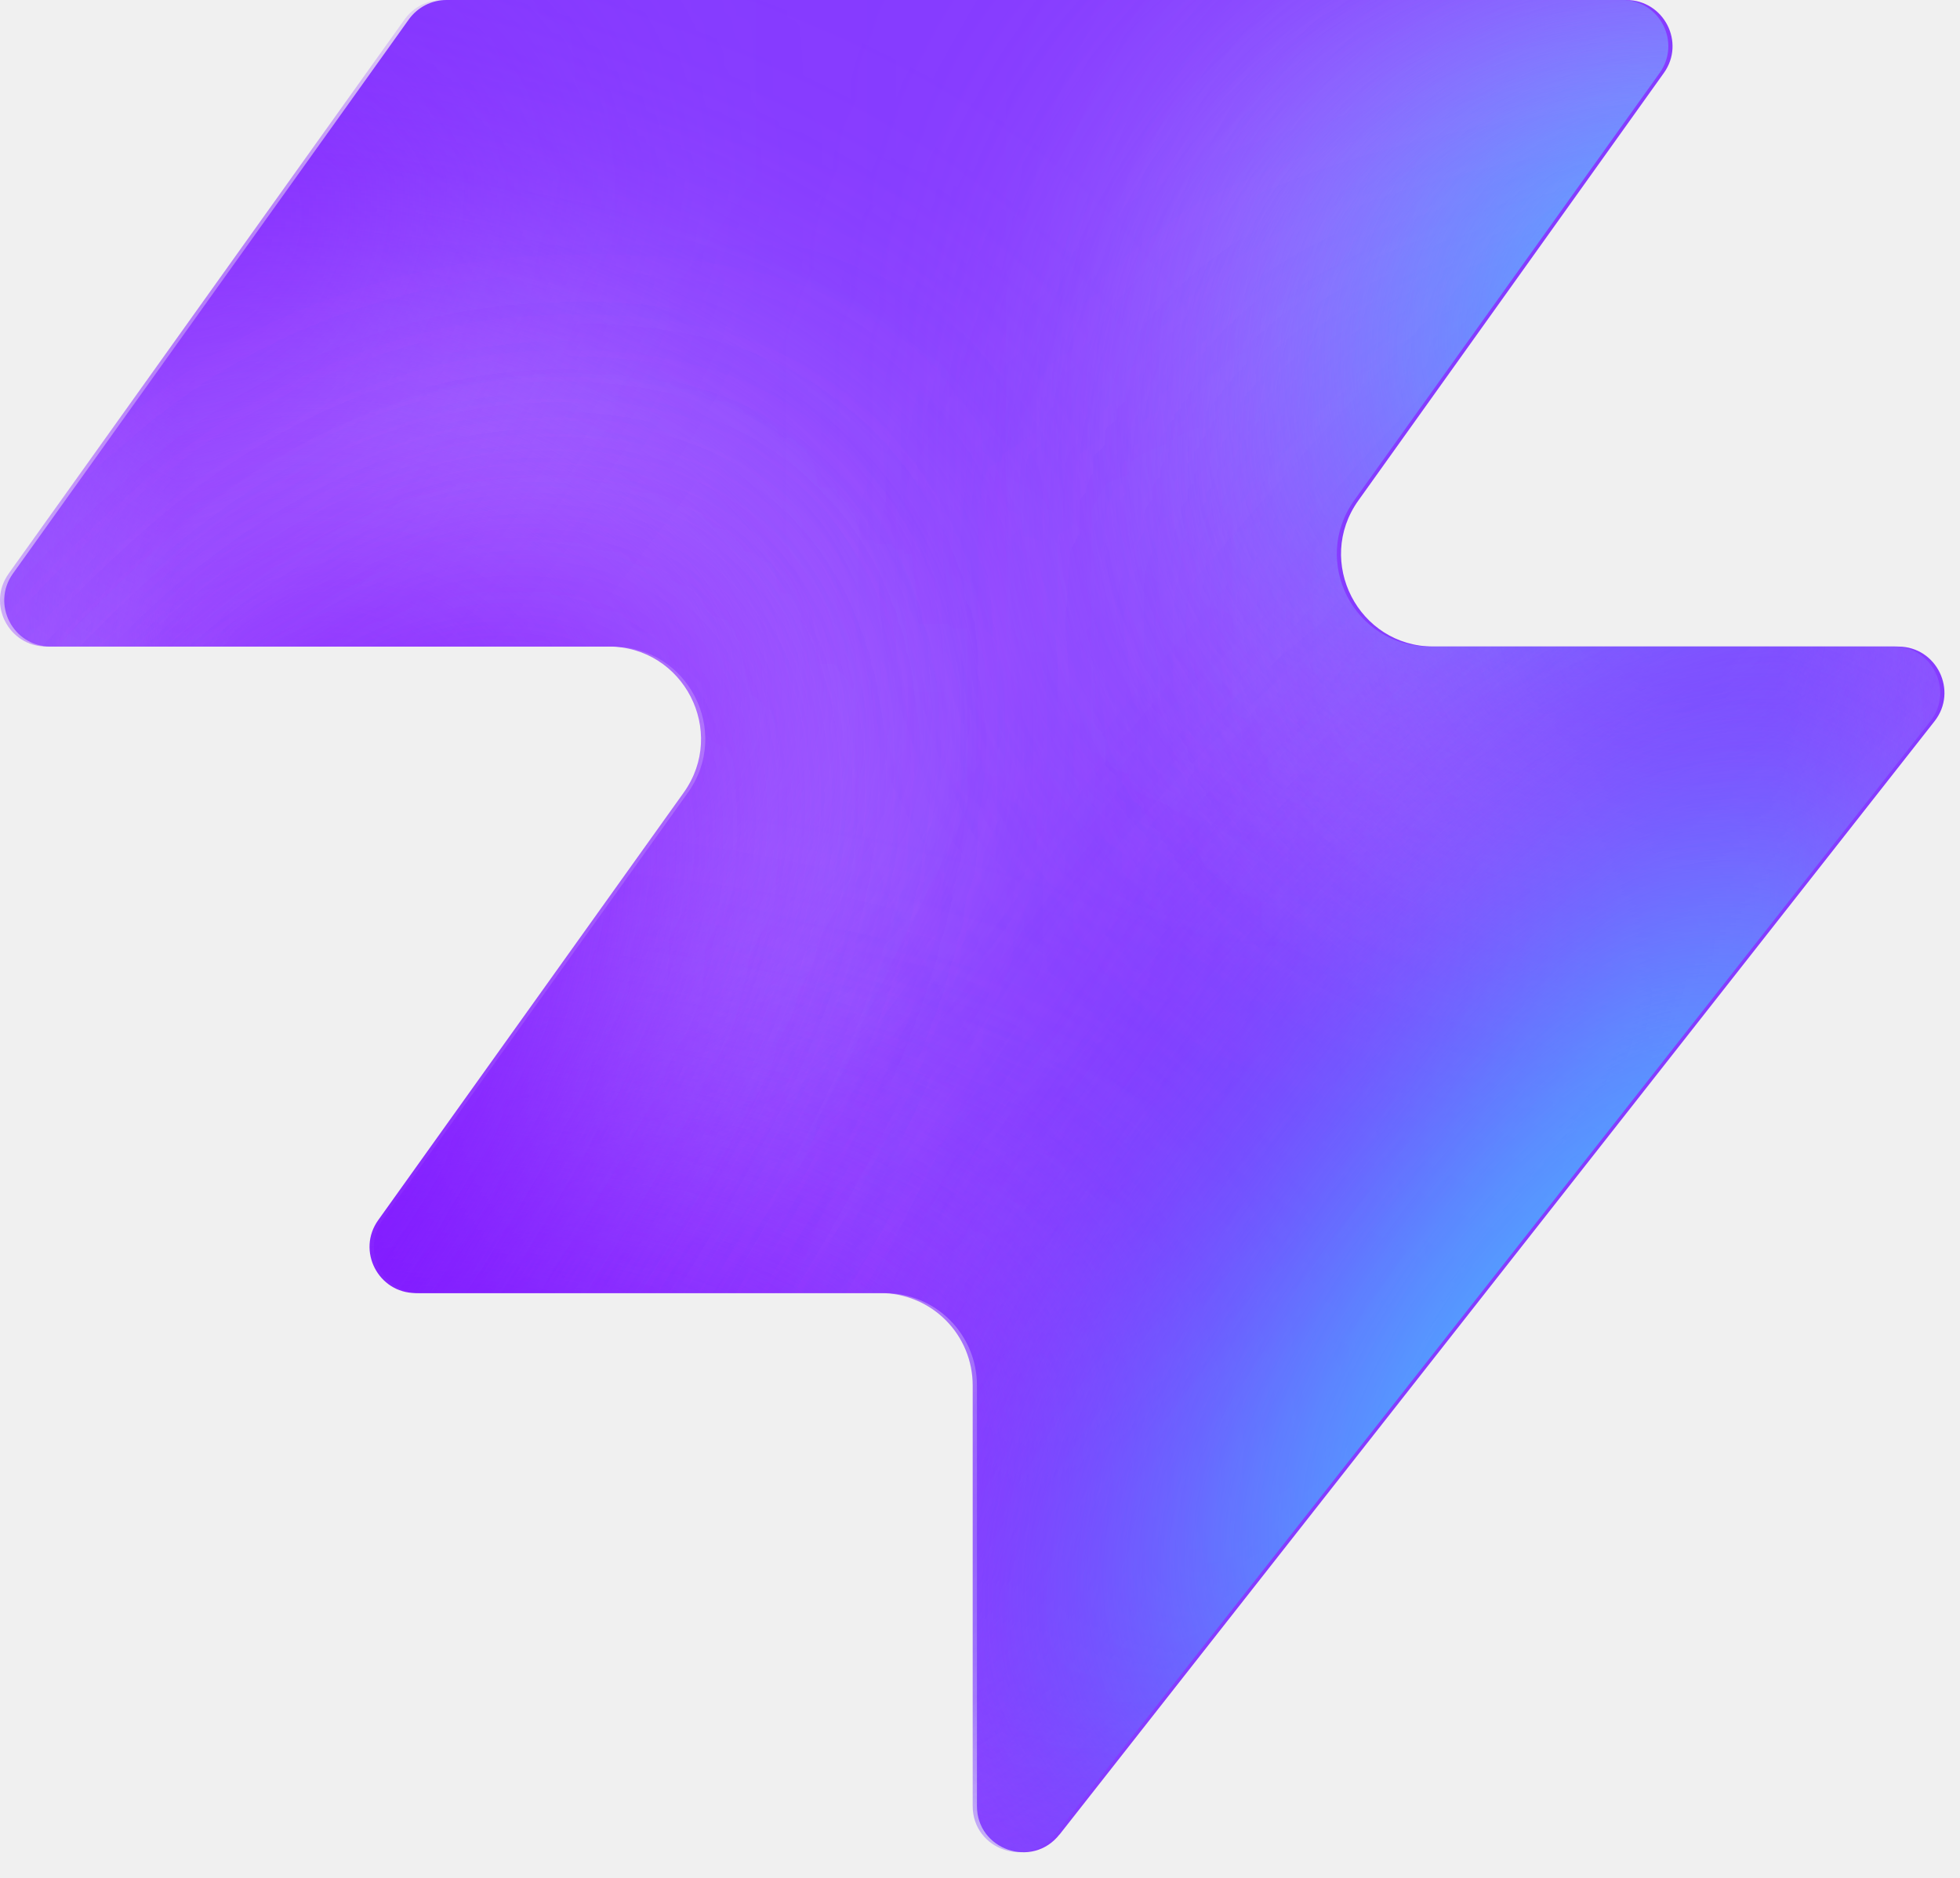
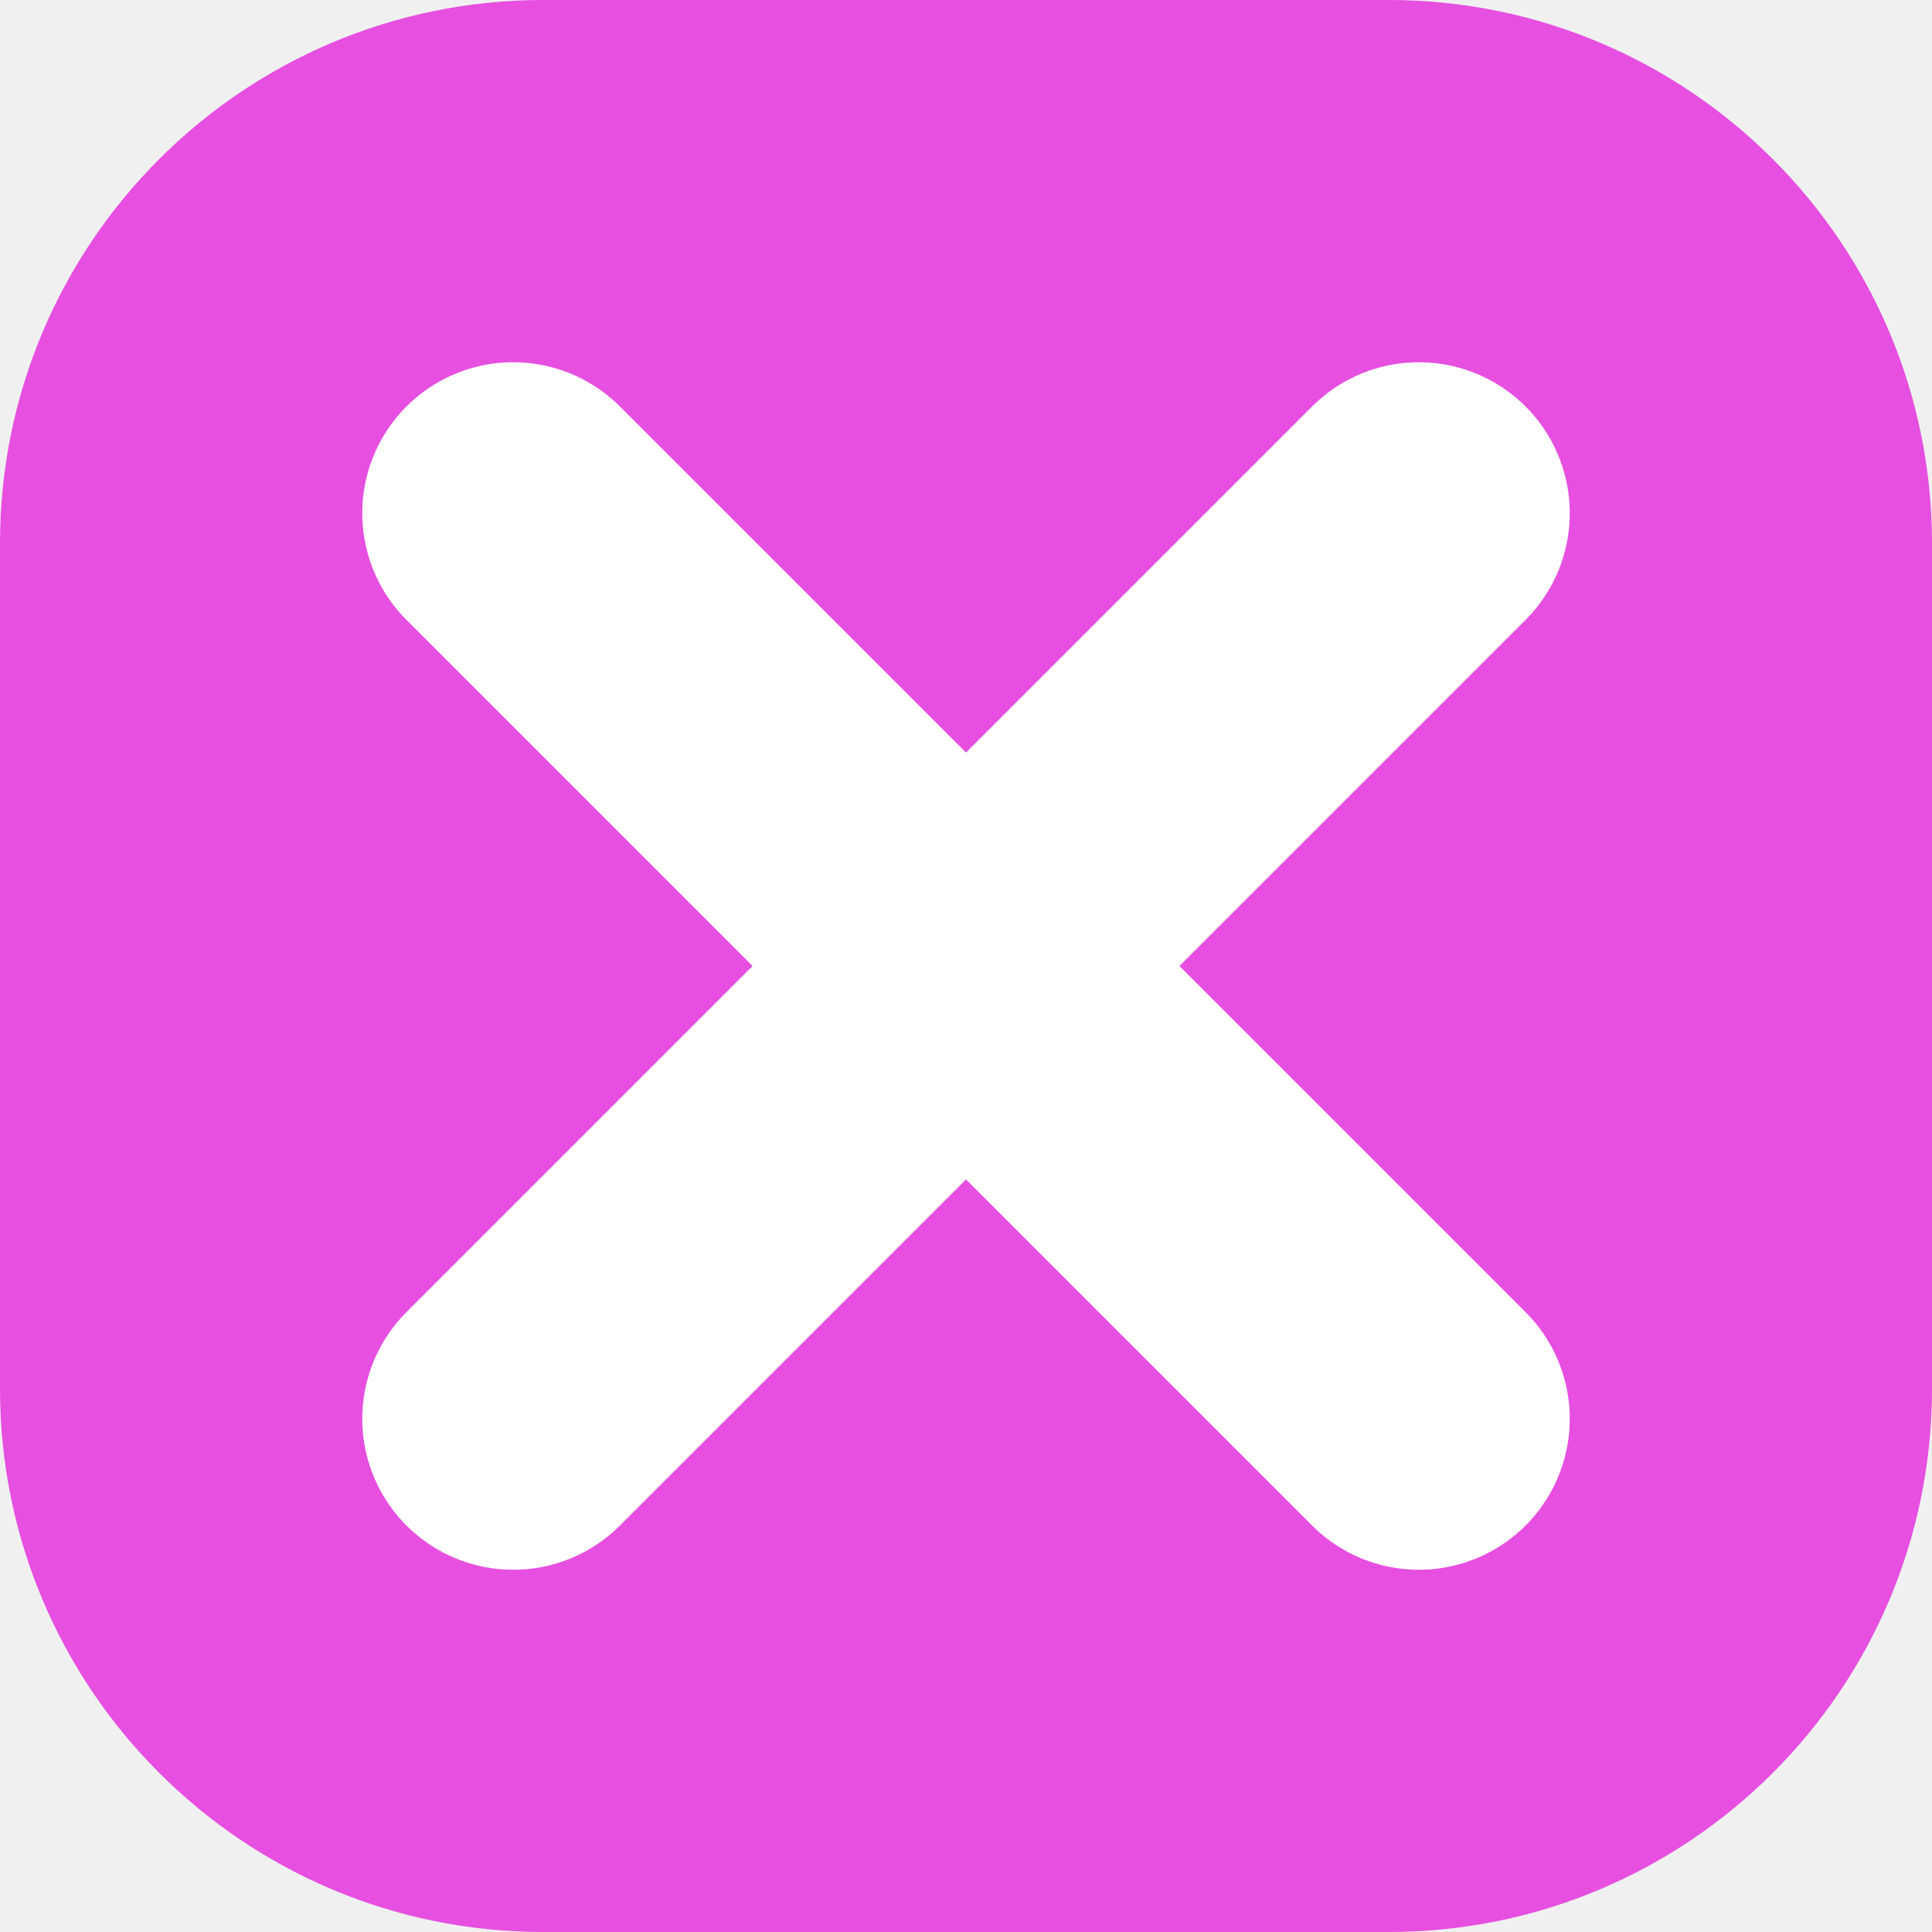
- <svg xmlns="http://www.w3.org/2000/svg" width="48" height="46" fill="none" viewBox="0 0 48 46">
-   <path fill="#863bff" d="M25.946 44.938c-.664.845-2.021.375-2.021-.698V33.937a2.26 2.26 0 0 0-2.262-2.262H10.287c-.92 0-1.456-1.04-.92-1.788l7.48-10.471c1.07-1.497 0-3.578-1.842-3.578H1.237c-.92 0-1.456-1.04-.92-1.788L10.013.474c.214-.297.556-.474.92-.474h28.894c.92 0 1.456 1.04.92 1.788l-7.48 10.471c-1.07 1.498 0 3.579 1.842 3.579h11.377c.943 0 1.473 1.088.89 1.83L25.947 44.94z" style="fill:#863bff;fill:color(display-p3 .525 .23 1);fill-opacity:1" />
-   <mask id="a" width="48" height="46" x="0" y="0" maskUnits="userSpaceOnUse" style="mask-type:alpha">
-     <path fill="#000" d="M25.842 44.938c-.664.844-2.021.375-2.021-.698V33.937a2.26 2.26 0 0 0-2.262-2.262H10.183c-.92 0-1.456-1.04-.92-1.788l7.48-10.471c1.07-1.498 0-3.579-1.842-3.579H1.133c-.92 0-1.456-1.04-.92-1.787L9.91.473c.214-.297.556-.474.92-.474h28.894c.92 0 1.456 1.04.92 1.788l-7.48 10.471c-1.07 1.498 0 3.578 1.842 3.578h11.377c.943 0 1.473 1.088.89 1.832L25.843 44.94z" style="fill:#000;fill-opacity:1" />
-   </mask>
-   <g mask="url(#a)">
-     <g filter="url(#b)">
-       <ellipse cx="5.508" cy="14.704" fill="#ede6ff" rx="5.508" ry="14.704" style="fill:#ede6ff;fill:color(display-p3 .927 .903 1);fill-opacity:1" transform="matrix(.00324 1 1 -.00324 -4.47 31.516)" />
-     </g>
-     <g filter="url(#c)">
-       <ellipse cx="10.399" cy="29.851" fill="#ede6ff" rx="10.399" ry="29.851" style="fill:#ede6ff;fill:color(display-p3 .927 .903 1);fill-opacity:1" transform="matrix(.00324 1 1 -.00324 -39.328 7.883)" />
-     </g>
-     <g filter="url(#d)">
-       <ellipse cx="5.508" cy="30.487" fill="#7e14ff" rx="5.508" ry="30.487" style="fill:#7e14ff;fill:color(display-p3 .492 .077 1);fill-opacity:1" transform="rotate(89.814 -25.913 -14.639)scale(1 -1)" />
-     </g>
-     <g filter="url(#e)">
-       <ellipse cx="5.508" cy="30.599" fill="#7e14ff" rx="5.508" ry="30.599" style="fill:#7e14ff;fill:color(display-p3 .492 .077 1);fill-opacity:1" transform="rotate(89.814 -32.644 -3.334)scale(1 -1)" />
-     </g>
-     <g filter="url(#f)">
-       <ellipse cx="5.508" cy="30.599" fill="#7e14ff" rx="5.508" ry="30.599" style="fill:#7e14ff;fill:color(display-p3 .492 .077 1);fill-opacity:1" transform="matrix(.00324 1 1 -.00324 -34.34 30.47)" />
-     </g>
-     <g filter="url(#g)">
-       <ellipse cx="14.072" cy="22.078" fill="#ede6ff" rx="14.072" ry="22.078" style="fill:#ede6ff;fill:color(display-p3 .927 .903 1);fill-opacity:1" transform="rotate(93.35 24.506 48.493)scale(-1 1)" />
-     </g>
-     <g filter="url(#h)">
-       <ellipse cx="3.47" cy="21.501" fill="#7e14ff" rx="3.47" ry="21.501" style="fill:#7e14ff;fill:color(display-p3 .492 .077 1);fill-opacity:1" transform="rotate(89.009 28.708 47.59)scale(-1 1)" />
-     </g>
-     <g filter="url(#i)">
-       <ellipse cx="3.47" cy="21.501" fill="#7e14ff" rx="3.47" ry="21.501" style="fill:#7e14ff;fill:color(display-p3 .492 .077 1);fill-opacity:1" transform="rotate(89.009 28.708 47.59)scale(-1 1)" />
-     </g>
-     <g filter="url(#j)">
-       <ellipse cx=".387" cy="8.972" fill="#7e14ff" rx="4.407" ry="29.108" style="fill:#7e14ff;fill:color(display-p3 .492 .077 1);fill-opacity:1" transform="rotate(39.51 .387 8.972)" />
-     </g>
-     <g filter="url(#k)">
-       <ellipse cx="47.523" cy="-6.092" fill="#7e14ff" rx="4.407" ry="29.108" style="fill:#7e14ff;fill:color(display-p3 .492 .077 1);fill-opacity:1" transform="rotate(37.892 47.523 -6.092)" />
-     </g>
-     <g filter="url(#l)">
-       <ellipse cx="41.412" cy="6.333" fill="#47bfff" rx="5.971" ry="9.665" style="fill:#47bfff;fill:color(display-p3 .28 .748 1);fill-opacity:1" transform="rotate(37.892 41.412 6.333)" />
-     </g>
-     <g filter="url(#m)">
-       <ellipse cx="-1.879" cy="38.332" fill="#7e14ff" rx="4.407" ry="29.108" style="fill:#7e14ff;fill:color(display-p3 .492 .077 1);fill-opacity:1" transform="rotate(37.892 -1.88 38.332)" />
-     </g>
-     <g filter="url(#n)">
-       <ellipse cx="-1.879" cy="38.332" fill="#7e14ff" rx="4.407" ry="29.108" style="fill:#7e14ff;fill:color(display-p3 .492 .077 1);fill-opacity:1" transform="rotate(37.892 -1.88 38.332)" />
-     </g>
-     <g filter="url(#o)">
-       <ellipse cx="35.651" cy="29.907" fill="#7e14ff" rx="4.407" ry="29.108" style="fill:#7e14ff;fill:color(display-p3 .492 .077 1);fill-opacity:1" transform="rotate(37.892 35.651 29.907)" />
-     </g>
-     <g filter="url(#p)">
-       <ellipse cx="38.418" cy="32.4" fill="#47bfff" rx="5.971" ry="15.297" style="fill:#47bfff;fill:color(display-p3 .28 .748 1);fill-opacity:1" transform="rotate(37.892 38.418 32.4)" />
-     </g>
-   </g>
-   <defs>
-     <filter id="b" width="60.045" height="41.654" x="-19.77" y="16.149" color-interpolation-filters="sRGB" filterUnits="userSpaceOnUse">
-       <feFlood flood-opacity="0" result="BackgroundImageFix" />
-       <feBlend in="SourceGraphic" in2="BackgroundImageFix" result="shape" />
-       <feGaussianBlur result="effect1_foregroundBlur_2002_17158" stdDeviation="7.659" />
-     </filter>
-     <filter id="c" width="90.34" height="51.437" x="-54.613" y="-7.533" color-interpolation-filters="sRGB" filterUnits="userSpaceOnUse">
-       <feFlood flood-opacity="0" result="BackgroundImageFix" />
-       <feBlend in="SourceGraphic" in2="BackgroundImageFix" result="shape" />
-       <feGaussianBlur result="effect1_foregroundBlur_2002_17158" stdDeviation="7.659" />
-     </filter>
-     <filter id="d" width="79.355" height="29.4" x="-49.64" y="2.03" color-interpolation-filters="sRGB" filterUnits="userSpaceOnUse">
-       <feFlood flood-opacity="0" result="BackgroundImageFix" />
-       <feBlend in="SourceGraphic" in2="BackgroundImageFix" result="shape" />
-       <feGaussianBlur result="effect1_foregroundBlur_2002_17158" stdDeviation="4.596" />
-     </filter>
-     <filter id="e" width="79.579" height="29.4" x="-45.045" y="20.029" color-interpolation-filters="sRGB" filterUnits="userSpaceOnUse">
-       <feFlood flood-opacity="0" result="BackgroundImageFix" />
-       <feBlend in="SourceGraphic" in2="BackgroundImageFix" result="shape" />
-       <feGaussianBlur result="effect1_foregroundBlur_2002_17158" stdDeviation="4.596" />
-     </filter>
-     <filter id="f" width="79.579" height="29.4" x="-43.513" y="21.178" color-interpolation-filters="sRGB" filterUnits="userSpaceOnUse">
-       <feFlood flood-opacity="0" result="BackgroundImageFix" />
-       <feBlend in="SourceGraphic" in2="BackgroundImageFix" result="shape" />
-       <feGaussianBlur result="effect1_foregroundBlur_2002_17158" stdDeviation="4.596" />
-     </filter>
-     <filter id="g" width="74.749" height="58.852" x="15.756" y="-17.901" color-interpolation-filters="sRGB" filterUnits="userSpaceOnUse">
-       <feFlood flood-opacity="0" result="BackgroundImageFix" />
-       <feBlend in="SourceGraphic" in2="BackgroundImageFix" result="shape" />
-       <feGaussianBlur result="effect1_foregroundBlur_2002_17158" stdDeviation="7.659" />
-     </filter>
-     <filter id="h" width="61.377" height="25.362" x="23.548" y="2.284" color-interpolation-filters="sRGB" filterUnits="userSpaceOnUse">
-       <feFlood flood-opacity="0" result="BackgroundImageFix" />
-       <feBlend in="SourceGraphic" in2="BackgroundImageFix" result="shape" />
-       <feGaussianBlur result="effect1_foregroundBlur_2002_17158" stdDeviation="4.596" />
-     </filter>
-     <filter id="i" width="61.377" height="25.362" x="23.548" y="2.284" color-interpolation-filters="sRGB" filterUnits="userSpaceOnUse">
-       <feFlood flood-opacity="0" result="BackgroundImageFix" />
-       <feBlend in="SourceGraphic" in2="BackgroundImageFix" result="shape" />
-       <feGaussianBlur result="effect1_foregroundBlur_2002_17158" stdDeviation="4.596" />
-     </filter>
-     <filter id="j" width="56.045" height="63.649" x="-27.636" y="-22.853" color-interpolation-filters="sRGB" filterUnits="userSpaceOnUse">
-       <feFlood flood-opacity="0" result="BackgroundImageFix" />
-       <feBlend in="SourceGraphic" in2="BackgroundImageFix" result="shape" />
-       <feGaussianBlur result="effect1_foregroundBlur_2002_17158" stdDeviation="4.596" />
-     </filter>
-     <filter id="k" width="54.814" height="64.646" x="20.116" y="-38.415" color-interpolation-filters="sRGB" filterUnits="userSpaceOnUse">
-       <feFlood flood-opacity="0" result="BackgroundImageFix" />
-       <feBlend in="SourceGraphic" in2="BackgroundImageFix" result="shape" />
-       <feGaussianBlur result="effect1_foregroundBlur_2002_17158" stdDeviation="4.596" />
-     </filter>
-     <filter id="l" width="33.541" height="35.313" x="24.641" y="-11.323" color-interpolation-filters="sRGB" filterUnits="userSpaceOnUse">
-       <feFlood flood-opacity="0" result="BackgroundImageFix" />
-       <feBlend in="SourceGraphic" in2="BackgroundImageFix" result="shape" />
-       <feGaussianBlur result="effect1_foregroundBlur_2002_17158" stdDeviation="4.596" />
-     </filter>
-     <filter id="m" width="54.814" height="64.646" x="-29.286" y="6.009" color-interpolation-filters="sRGB" filterUnits="userSpaceOnUse">
-       <feFlood flood-opacity="0" result="BackgroundImageFix" />
-       <feBlend in="SourceGraphic" in2="BackgroundImageFix" result="shape" />
-       <feGaussianBlur result="effect1_foregroundBlur_2002_17158" stdDeviation="4.596" />
-     </filter>
-     <filter id="n" width="54.814" height="64.646" x="-29.286" y="6.009" color-interpolation-filters="sRGB" filterUnits="userSpaceOnUse">
-       <feFlood flood-opacity="0" result="BackgroundImageFix" />
-       <feBlend in="SourceGraphic" in2="BackgroundImageFix" result="shape" />
-       <feGaussianBlur result="effect1_foregroundBlur_2002_17158" stdDeviation="4.596" />
-     </filter>
-     <filter id="o" width="54.814" height="64.646" x="8.244" y="-2.416" color-interpolation-filters="sRGB" filterUnits="userSpaceOnUse">
-       <feFlood flood-opacity="0" result="BackgroundImageFix" />
-       <feBlend in="SourceGraphic" in2="BackgroundImageFix" result="shape" />
-       <feGaussianBlur result="effect1_foregroundBlur_2002_17158" stdDeviation="4.596" />
-     </filter>
-     <filter id="p" width="39.409" height="43.623" x="18.713" y="10.588" color-interpolation-filters="sRGB" filterUnits="userSpaceOnUse">
-       <feFlood flood-opacity="0" result="BackgroundImageFix" />
-       <feBlend in="SourceGraphic" in2="BackgroundImageFix" result="shape" />
-       <feGaussianBlur result="effect1_foregroundBlur_2002_17158" stdDeviation="4.596" />
-     </filter>
-   </defs>
+ <svg xmlns="http://www.w3.org/2000/svg" viewBox="0 0 64 64">
+   <rect width="64" height="64" rx="18" fill="#e64fe0" />
+   <path d="M17 17 L47 47 M47 17 L17 47" stroke="#fff" stroke-width="10" stroke-linecap="round" />
</svg>
